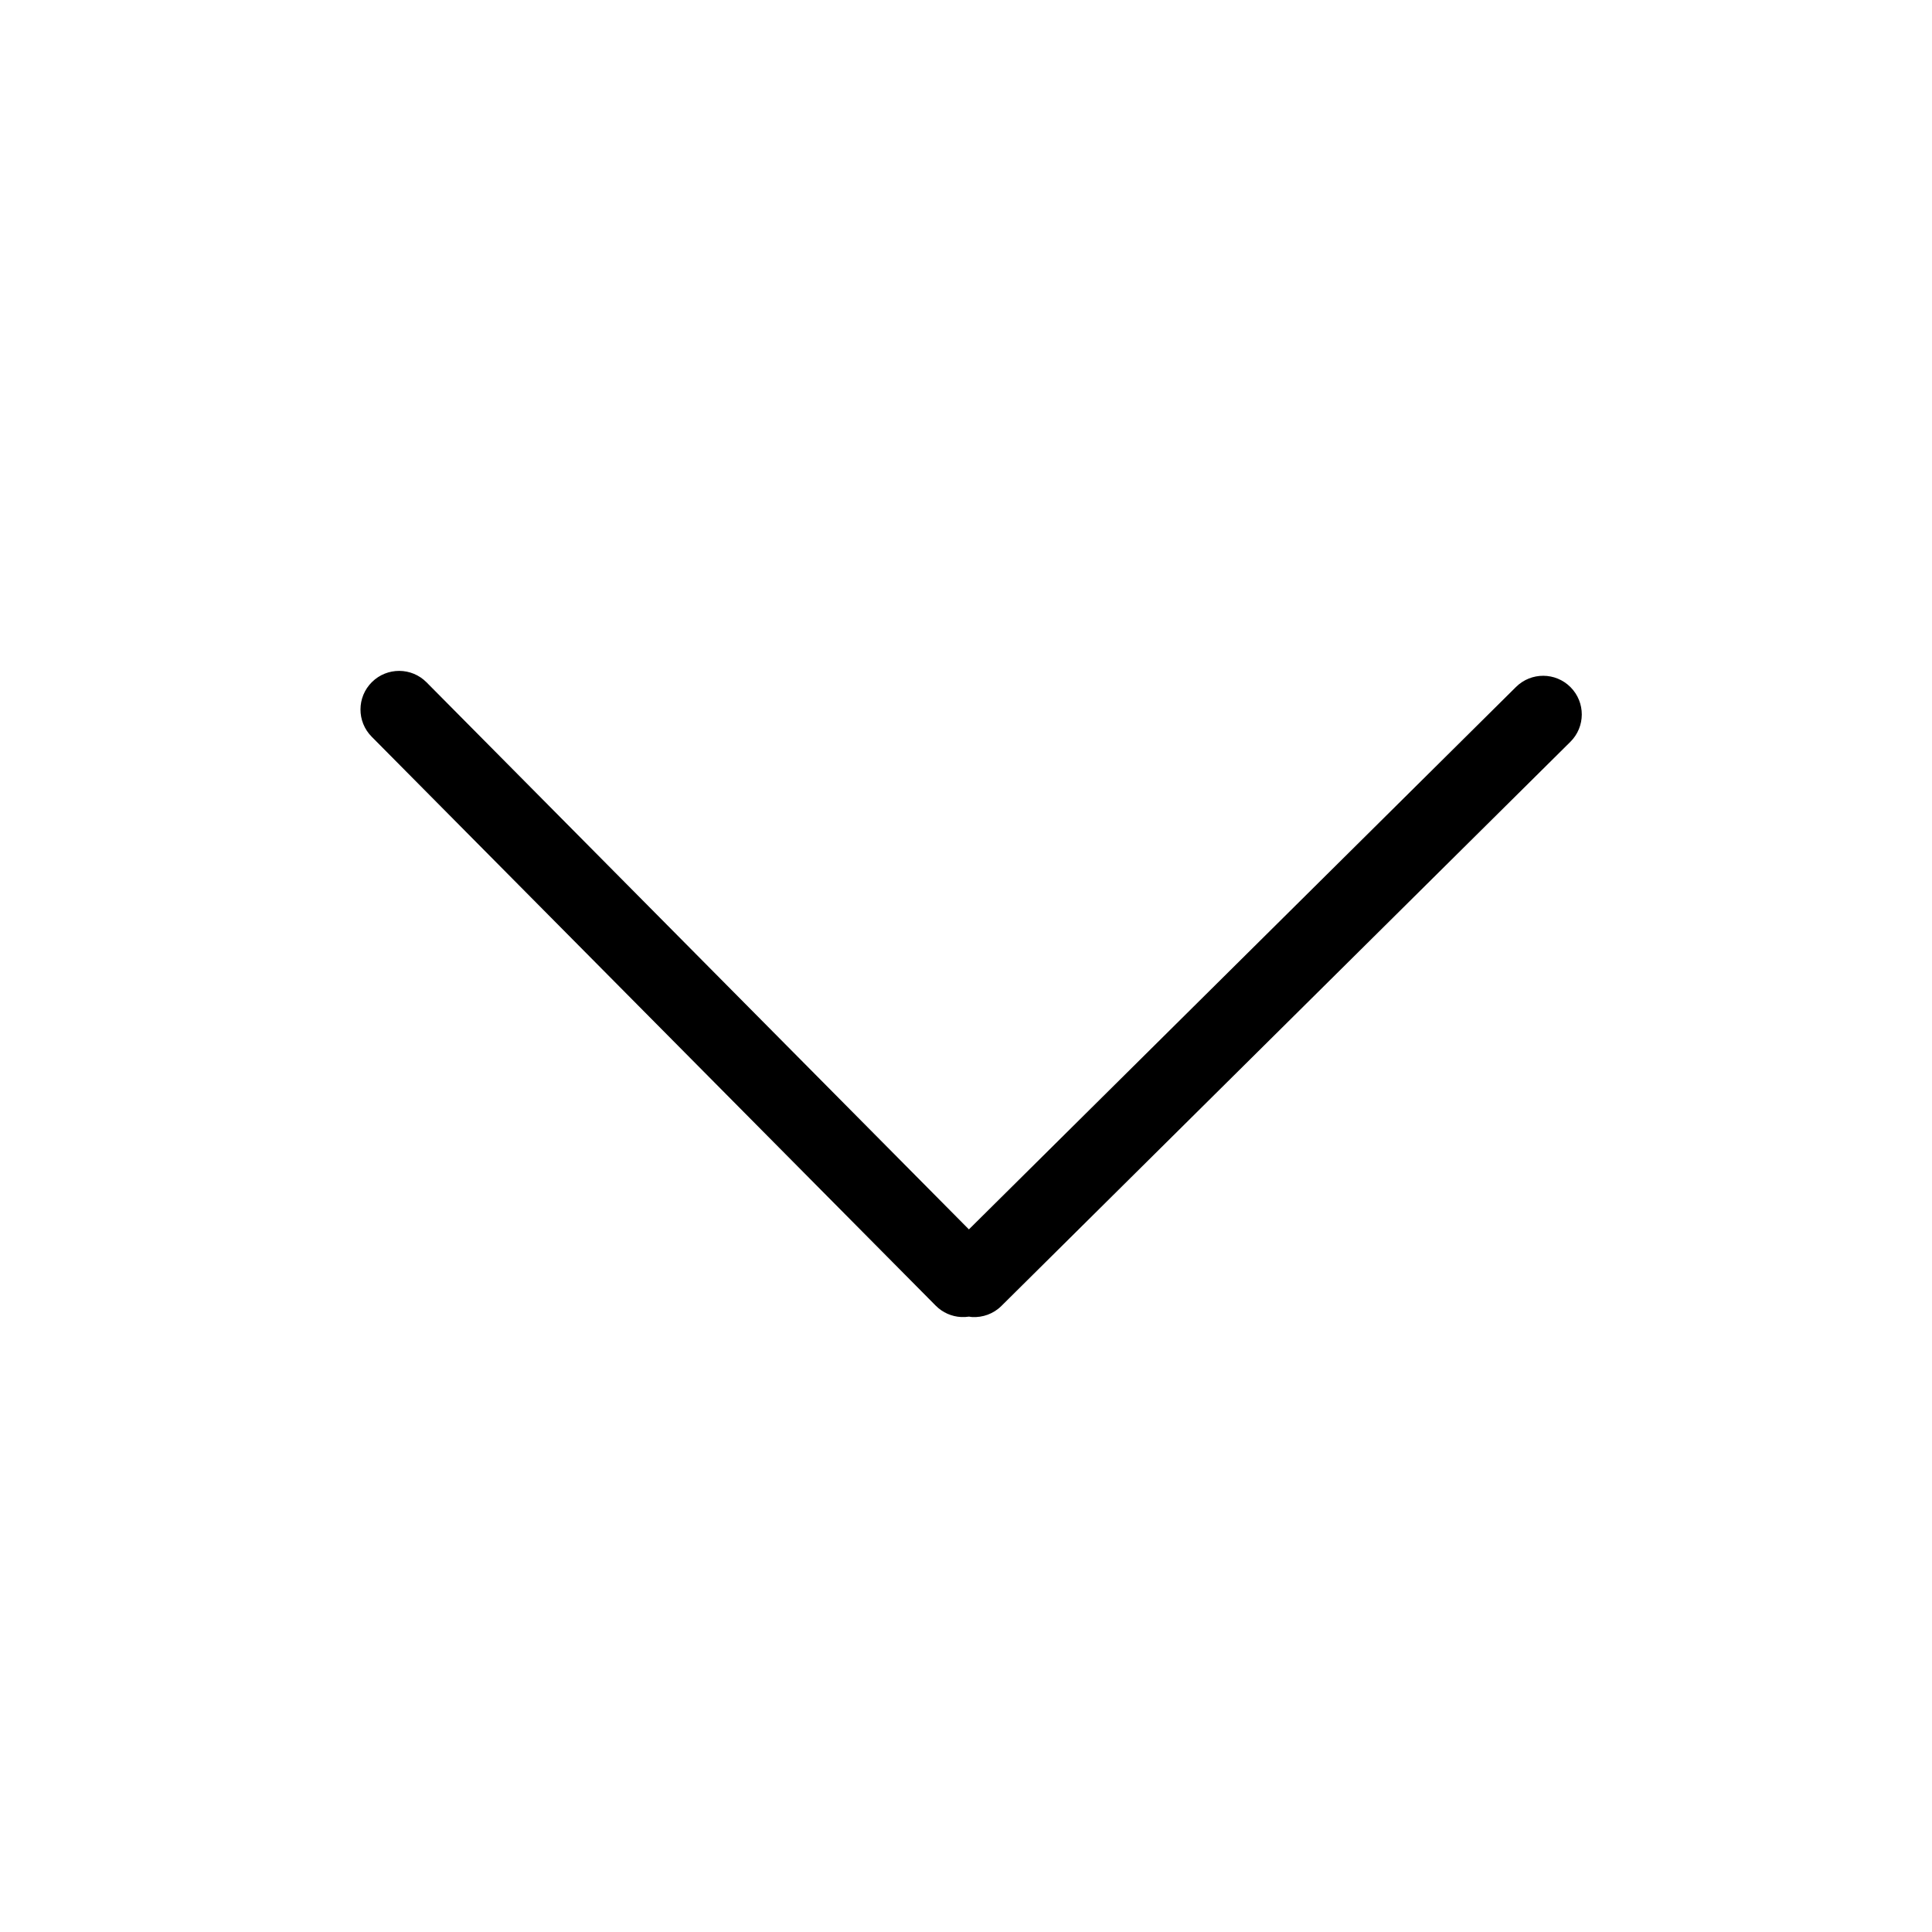
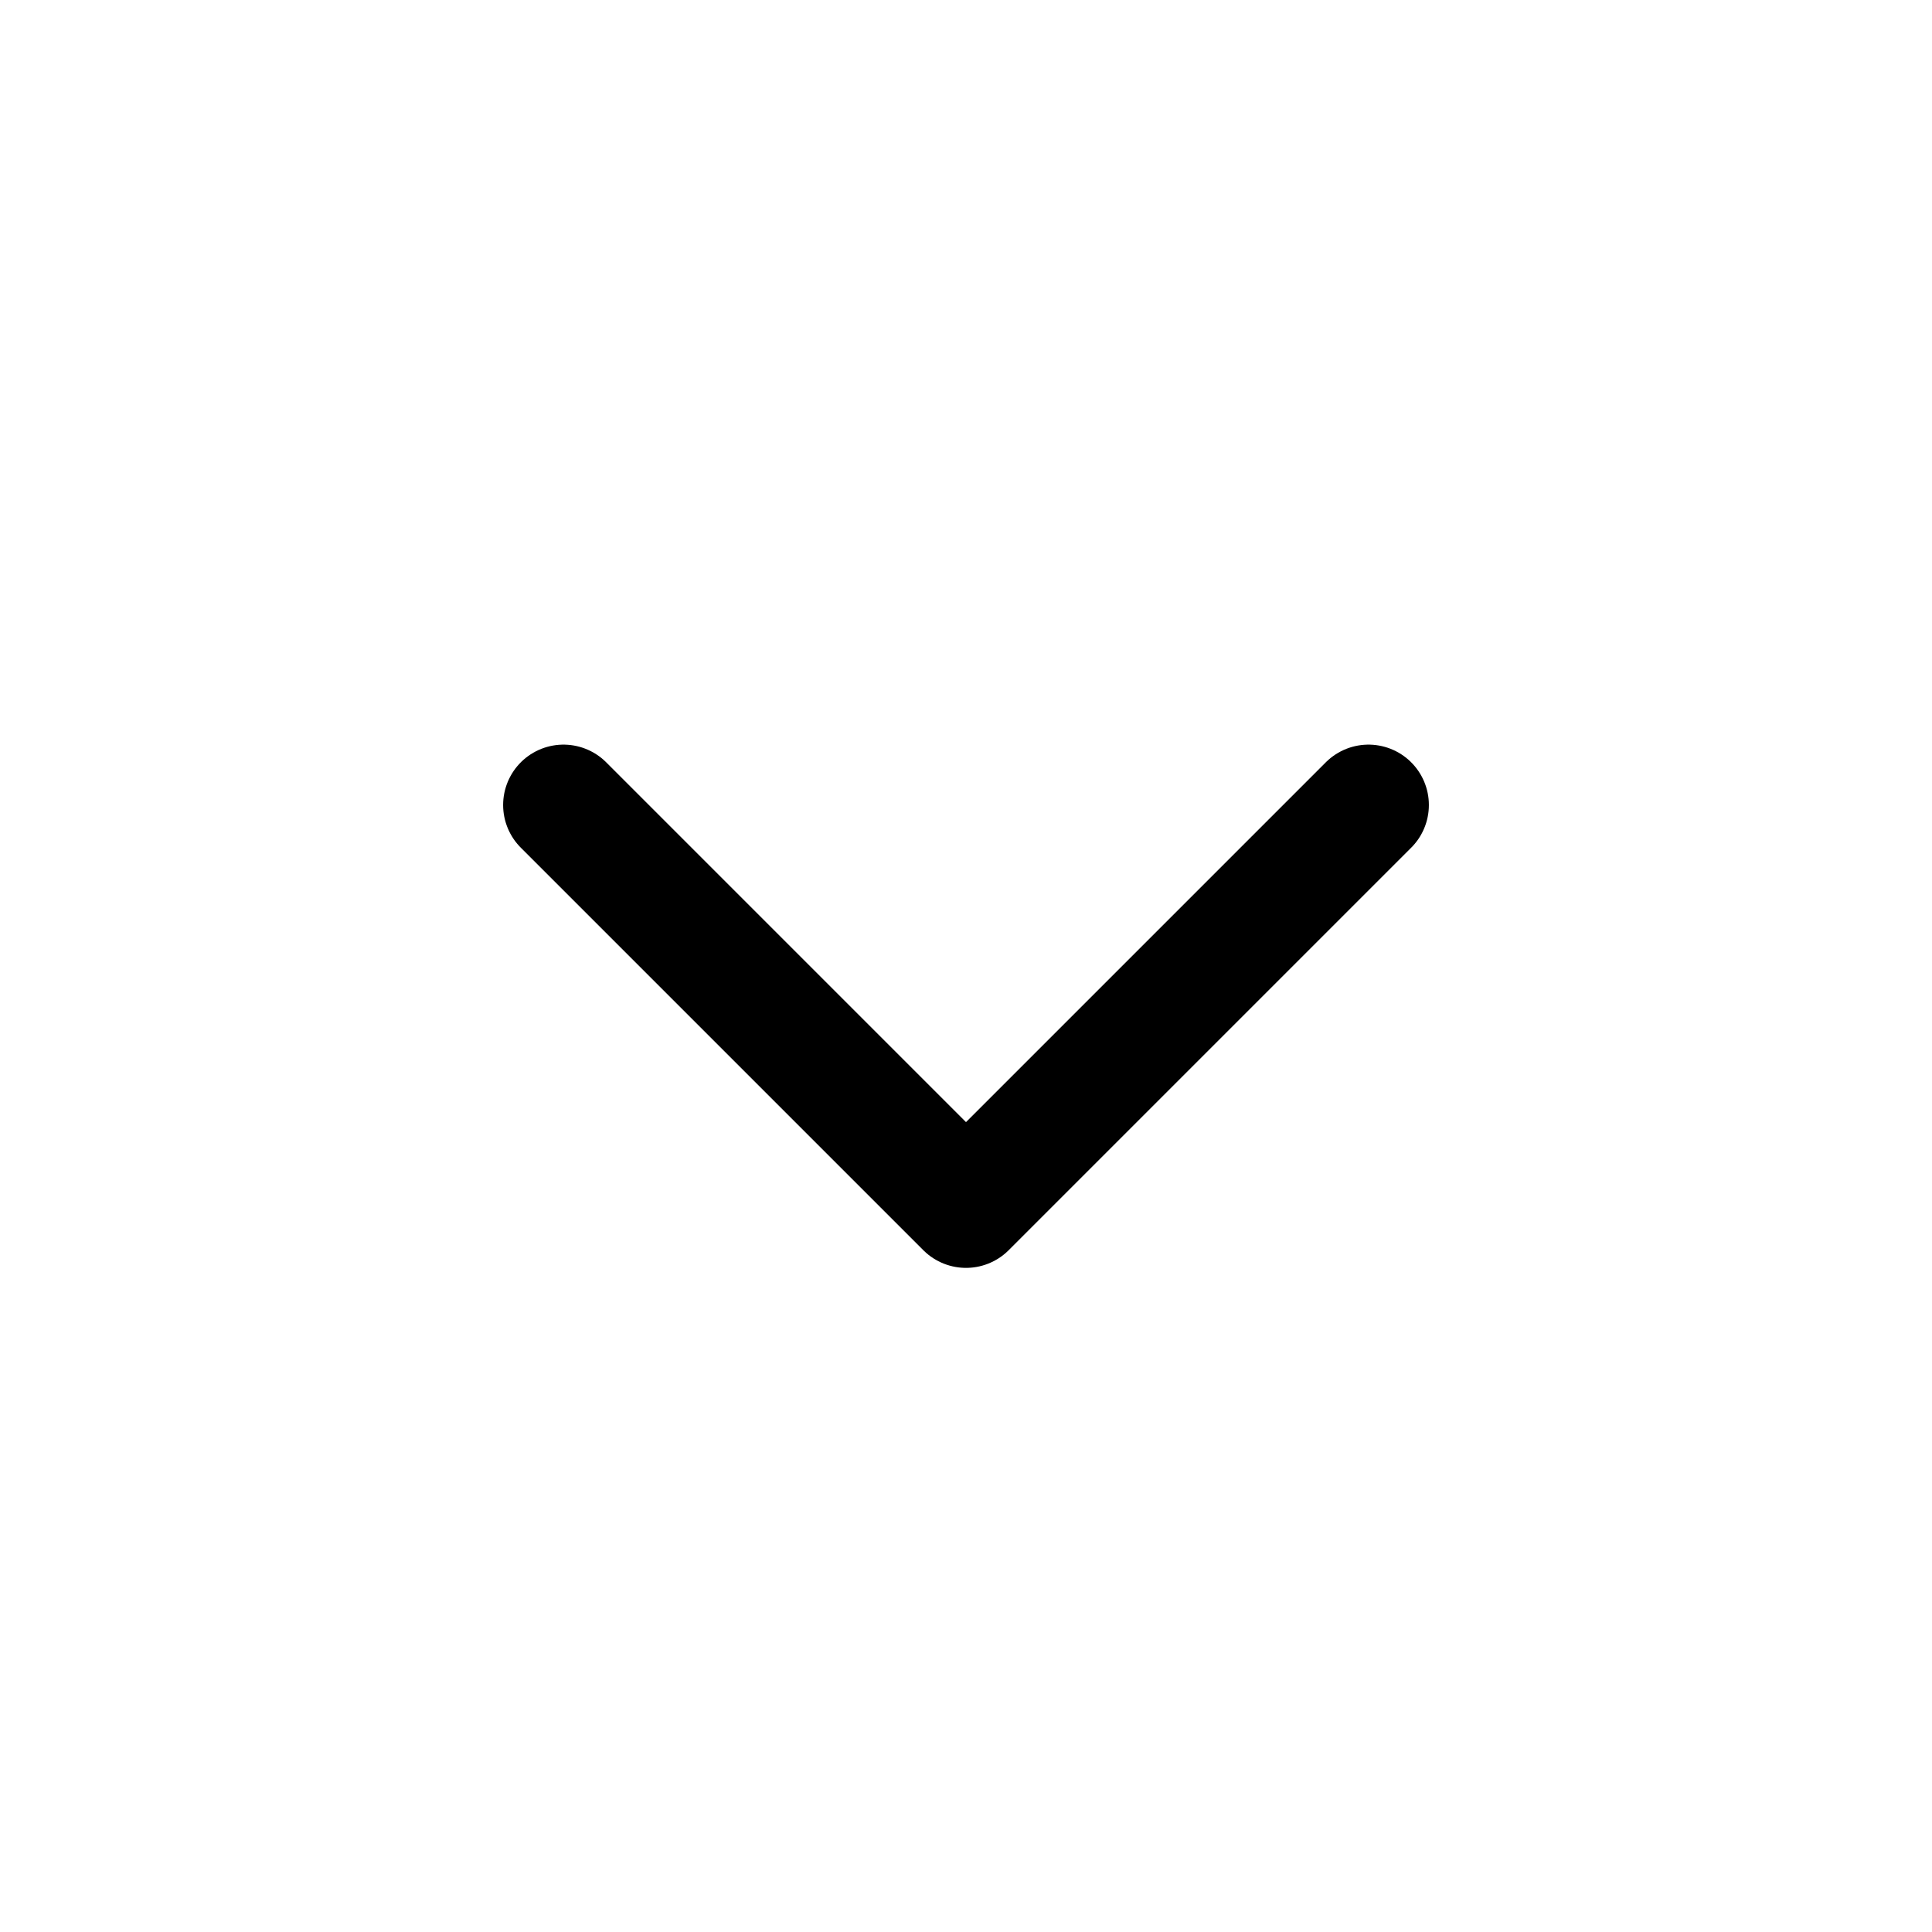
- <svg xmlns="http://www.w3.org/2000/svg" fill="#000000" version="1.1" id="Layer_1" width="800px" height="800px" viewBox="0 0 100 100" enable-background="new 0 0 100 100" xml:space="preserve">
-   <g>
-     <path d="M78.466,35.559L50.15,63.633L22.078,35.317c-0.777-0.785-2.044-0.789-2.828-0.012s-0.789,2.044-0.012,2.827L48.432,67.58   c0.365,0.368,0.835,0.563,1.312,0.589c0.139,0.008,0.278-0.001,0.415-0.021c0.054,0.008,0.106,0.021,0.16,0.022   c0.544,0.029,1.099-0.162,1.515-0.576l29.447-29.196c0.785-0.777,0.79-2.043,0.012-2.828S79.249,34.781,78.466,35.559z" />
-   </g>
+ <svg xmlns="http://www.w3.org/2000/svg" width="800px" height="800px" viewBox="0 0 24 24" fill="none">
+   <path d="M7 10L12 15L17 10" stroke="#000000" stroke-width="1.5" stroke-linecap="round" stroke-linejoin="round" />
</svg>
